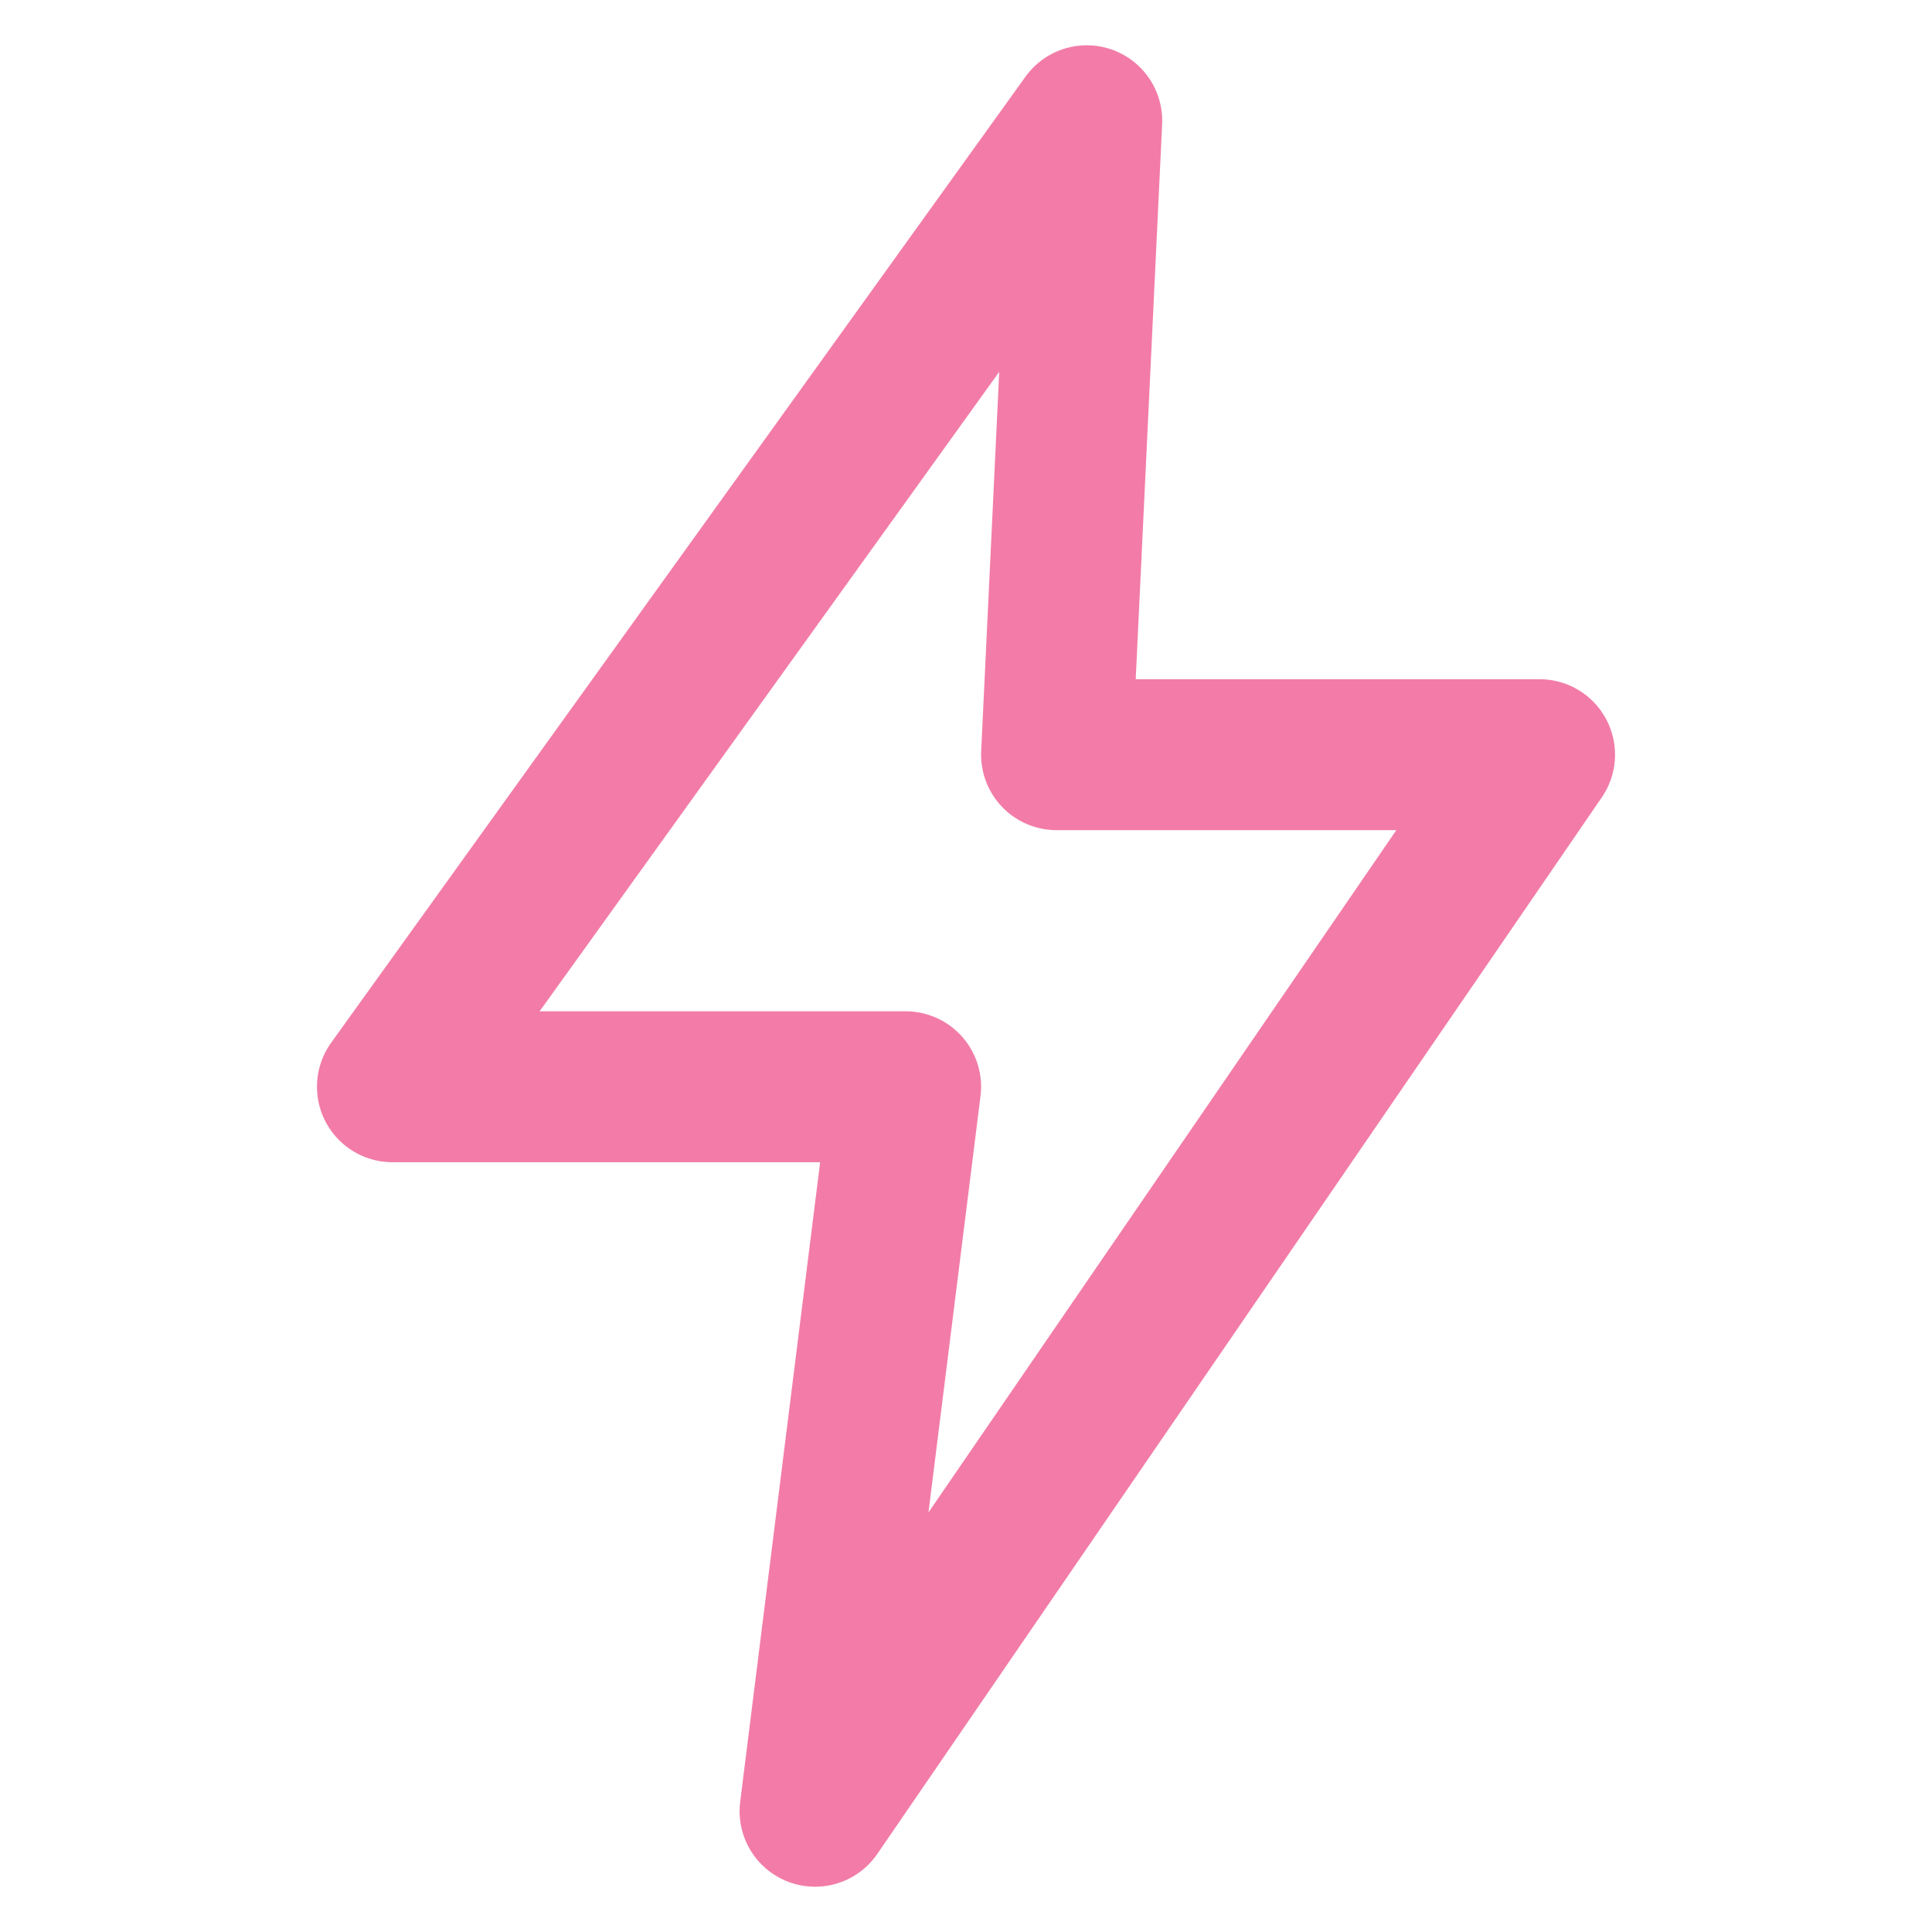
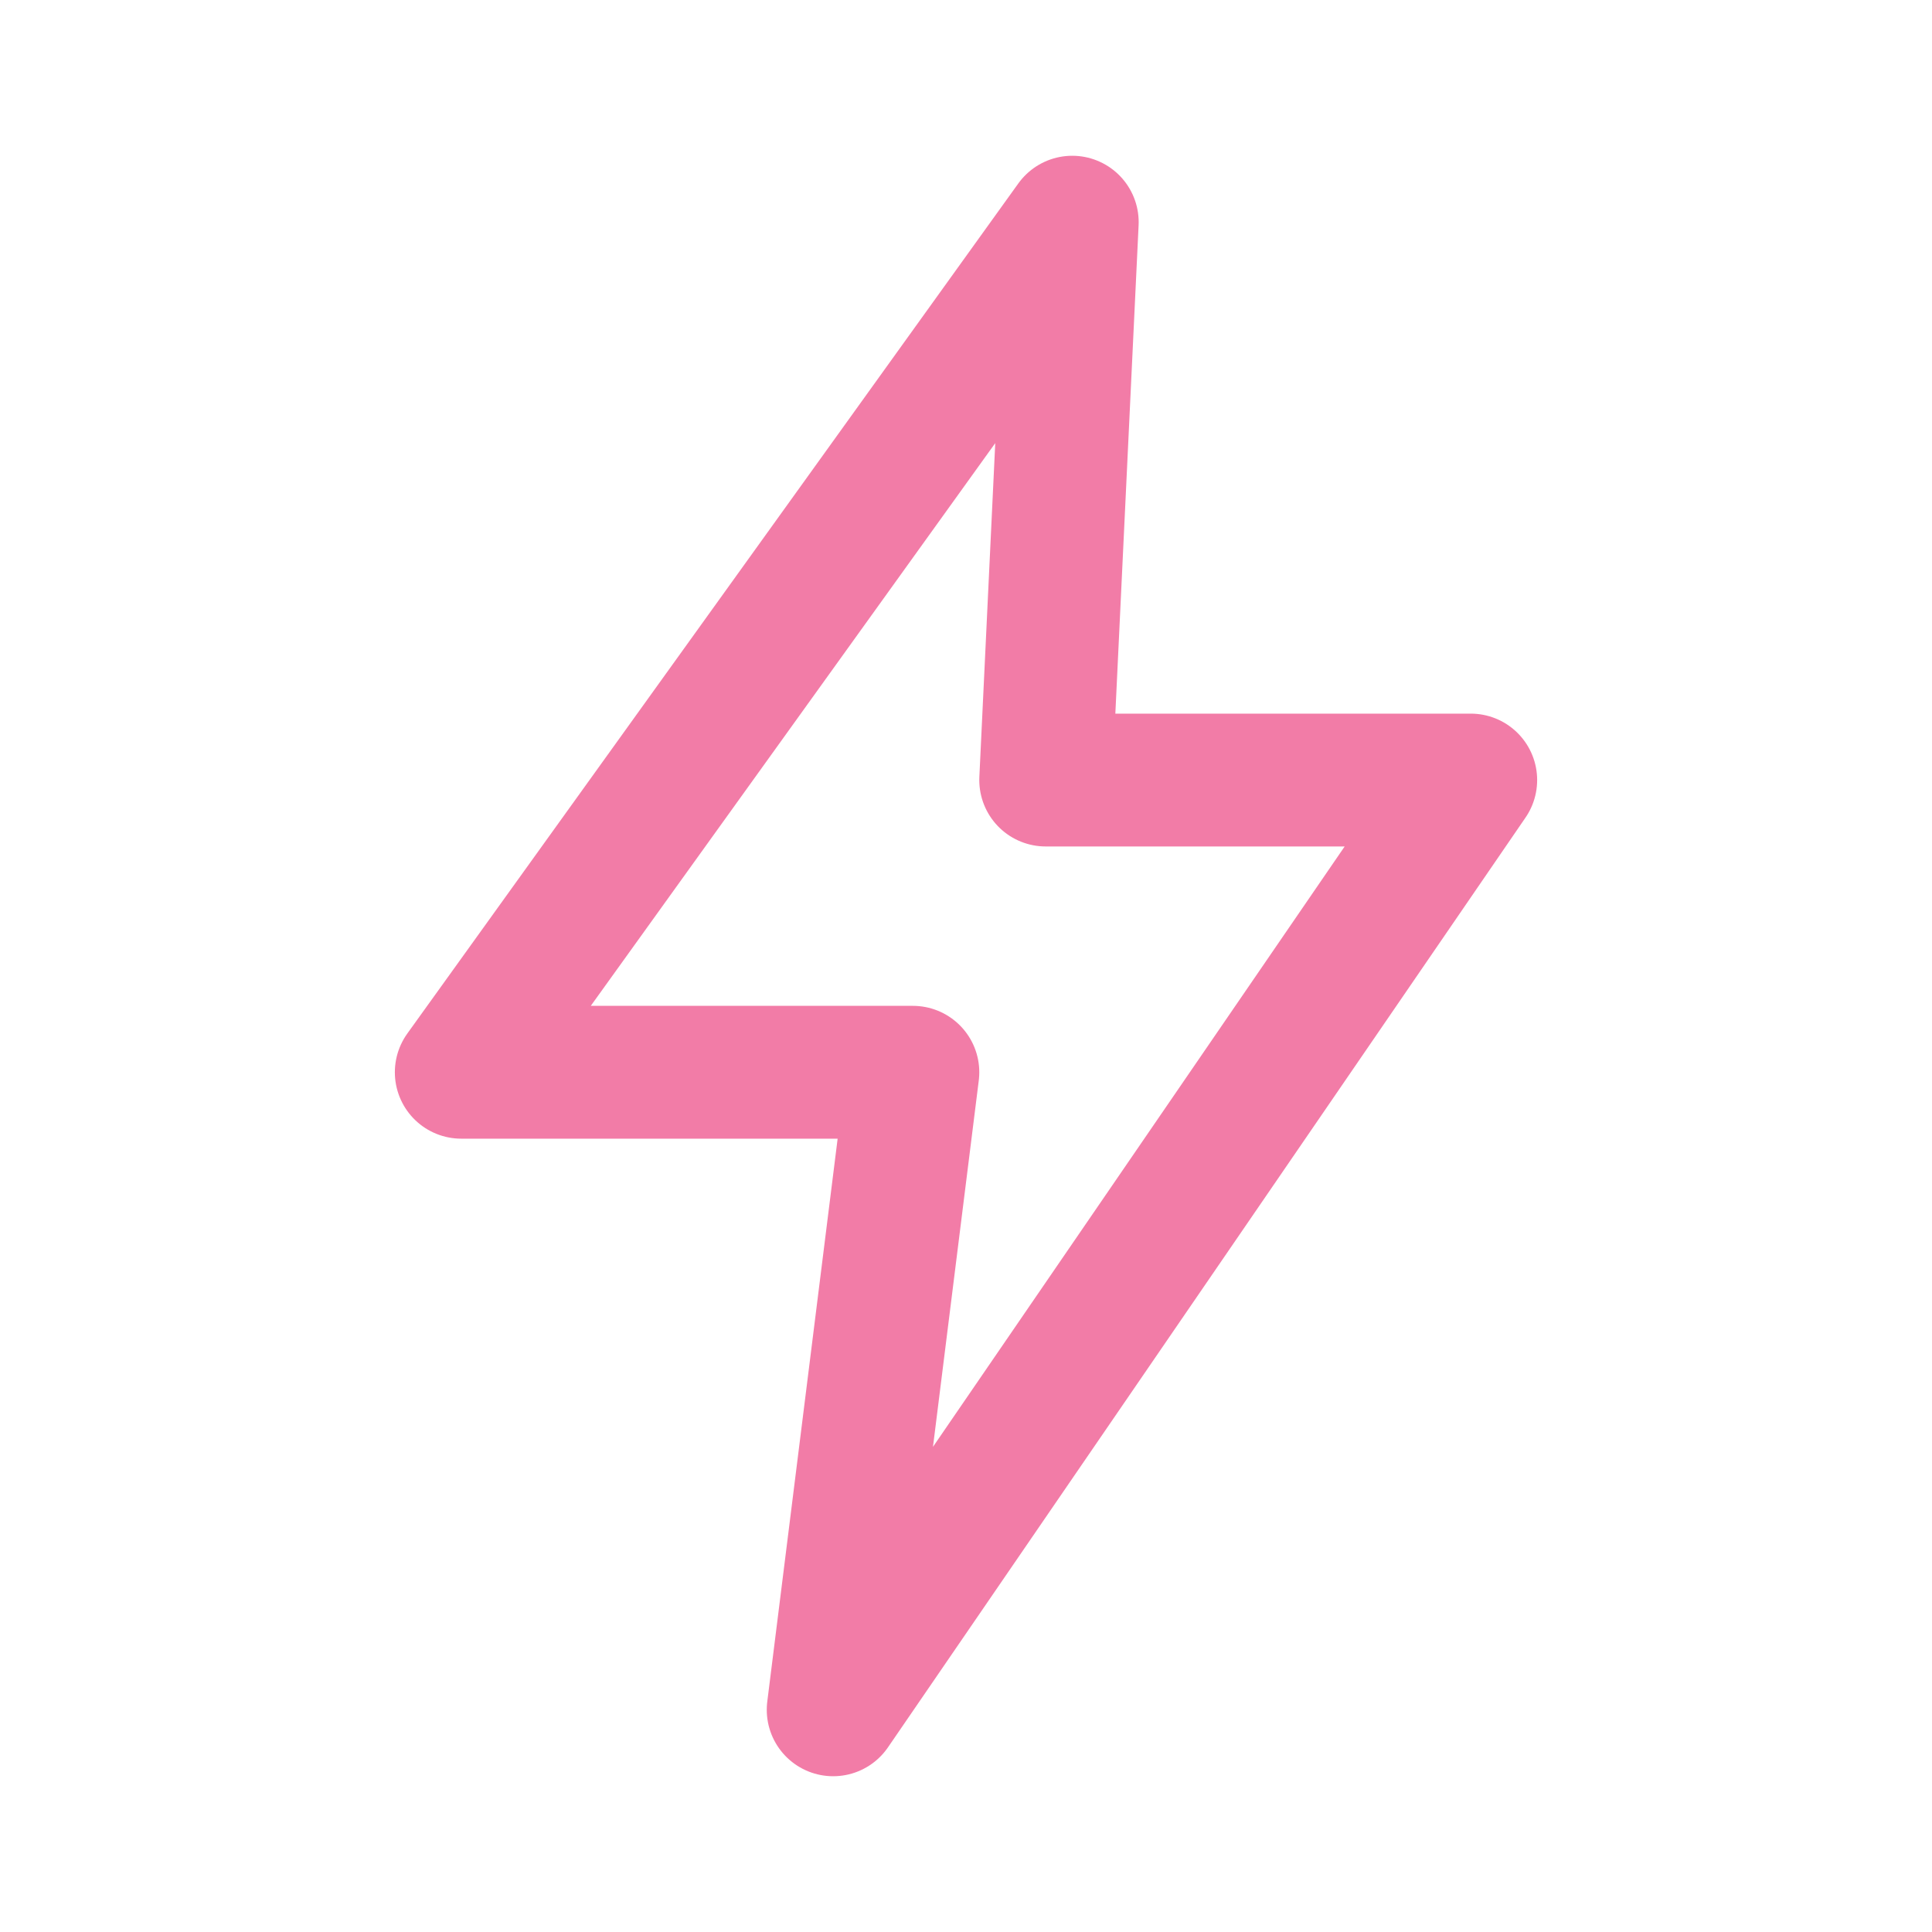
<svg xmlns="http://www.w3.org/2000/svg" width="64" height="64" viewBox="0 0 64 64" fill="none" stroke="#f27ca7" stroke-width="5" stroke-linecap="round" stroke-linejoin="round">
-   <path d="M36 4 13 36h17l-3 24 24-35H35Z" />
+   <g transform="translate(32 32) scale(0.88) translate(-32 -32)">
+     <path d="M36 4 13 36h17l-3 24 24-35H35Z" />
+   </g>
</svg>
